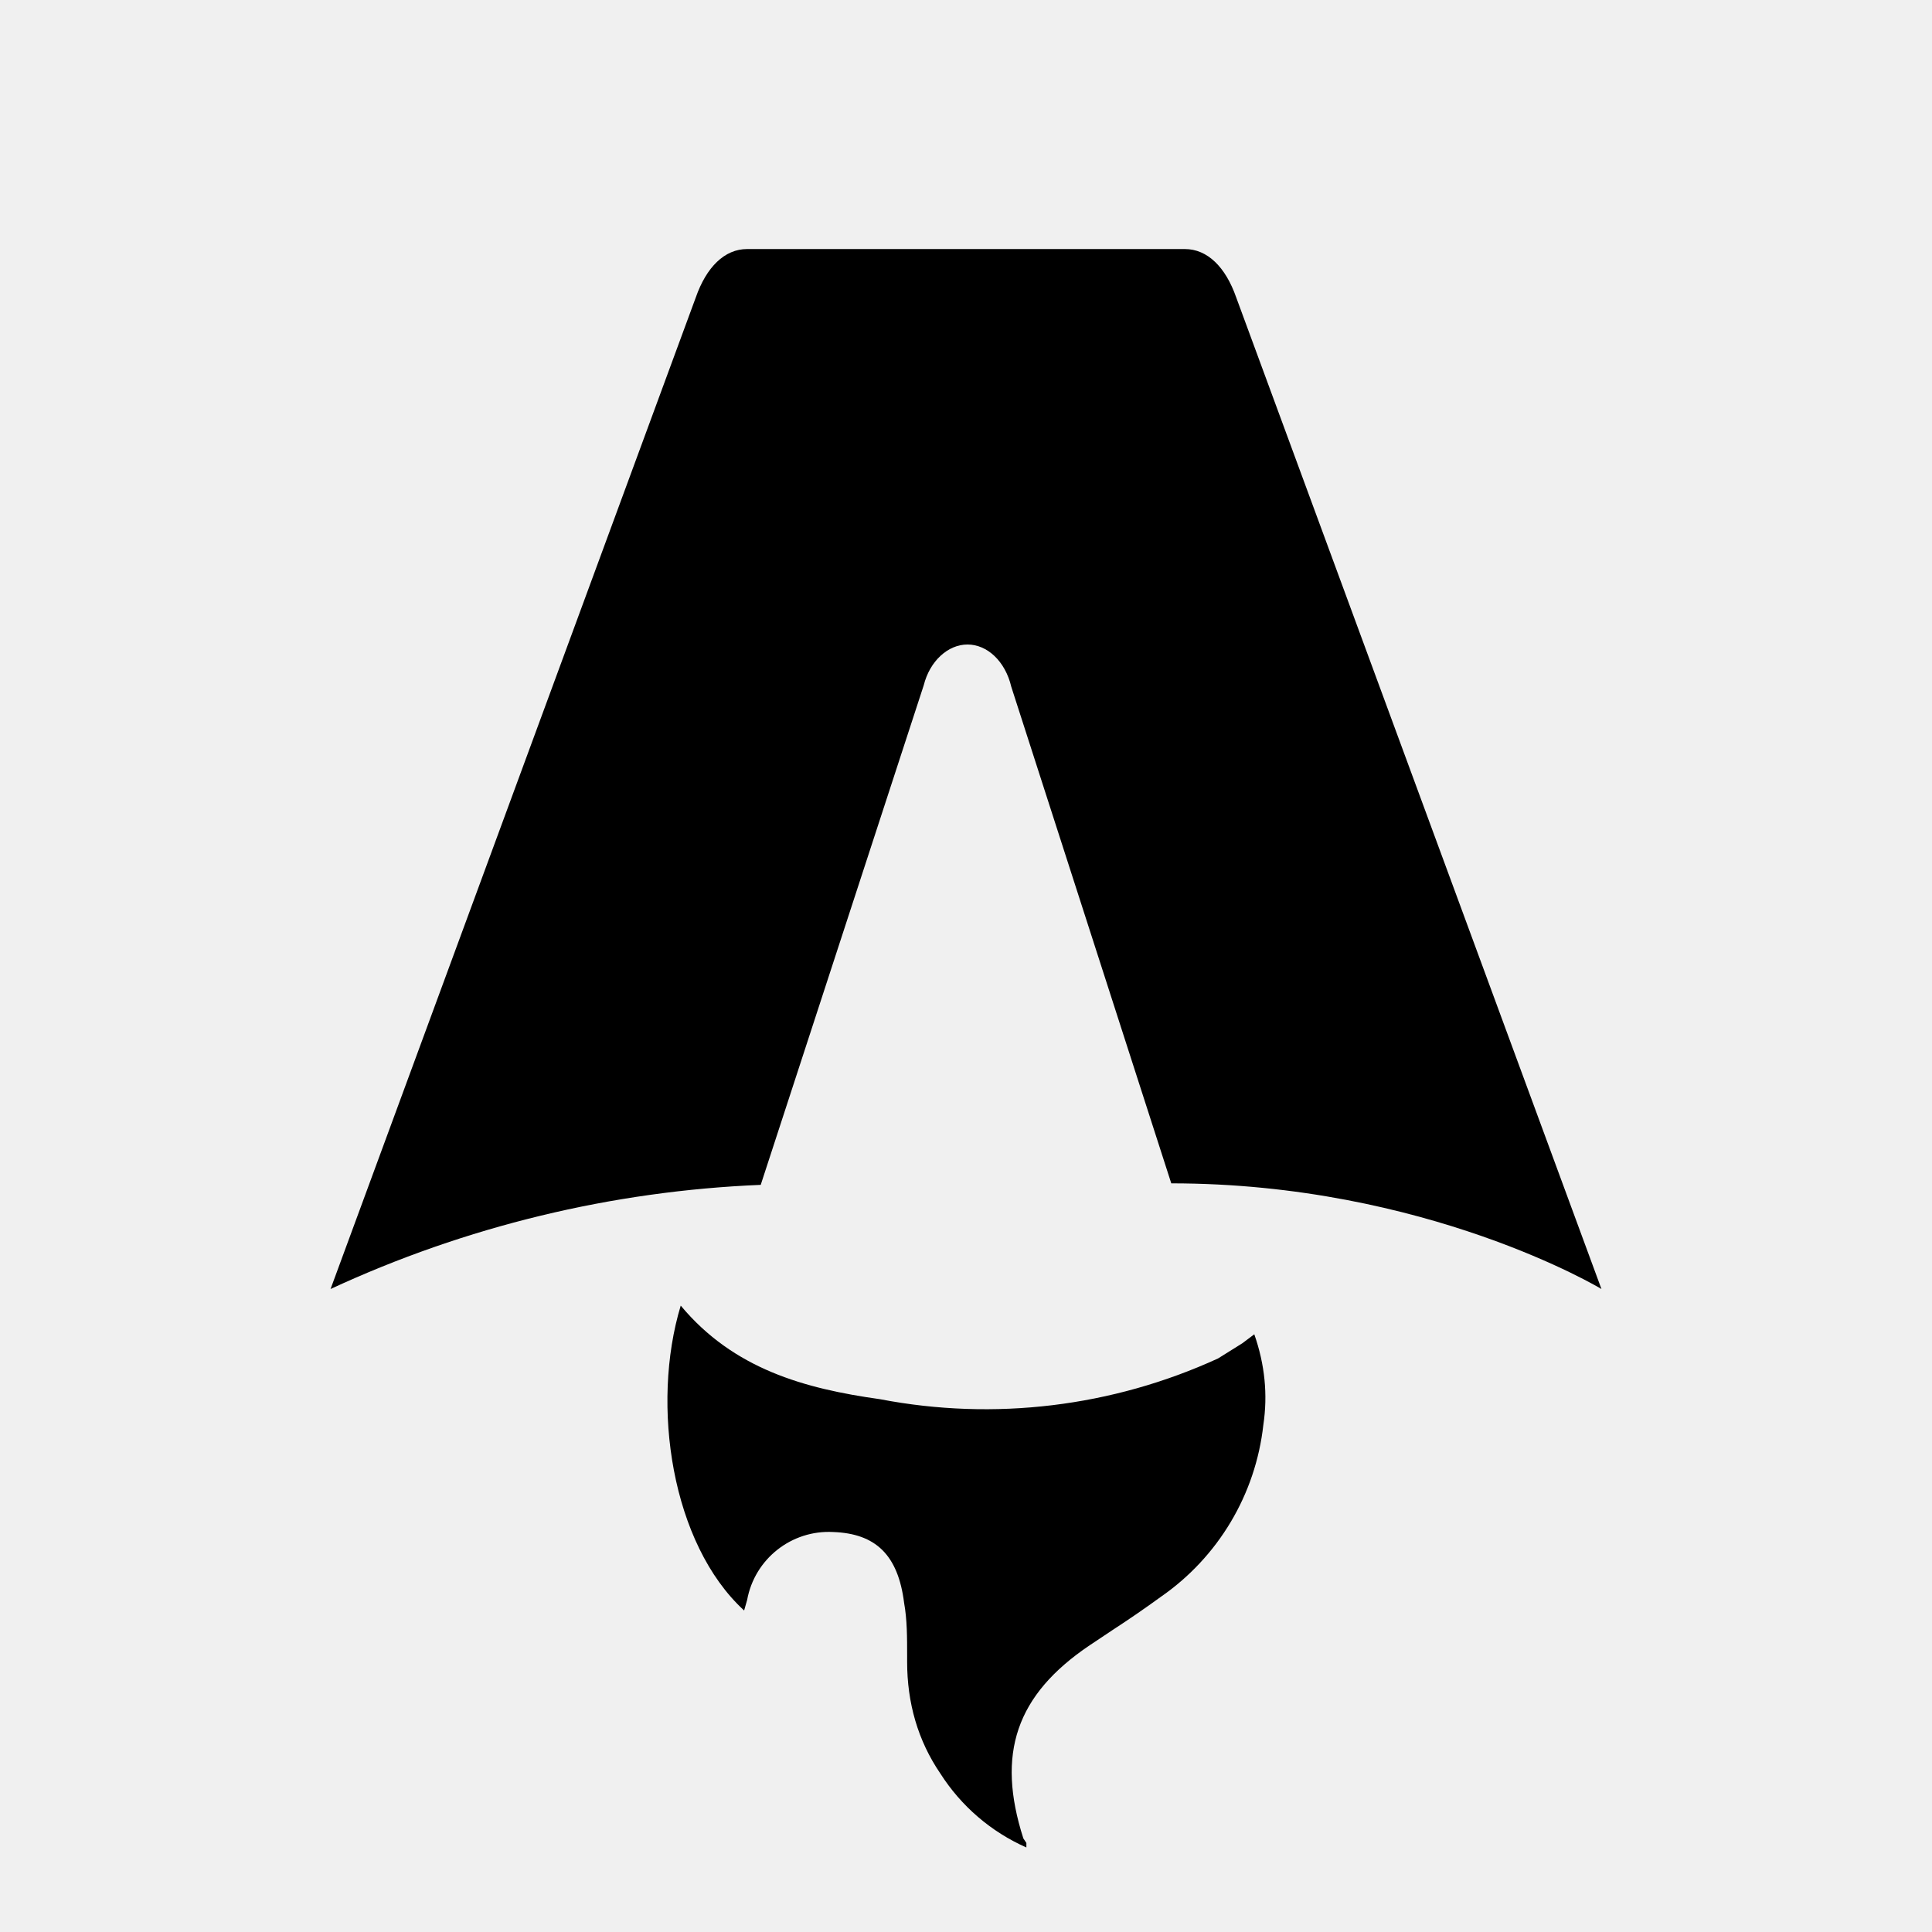
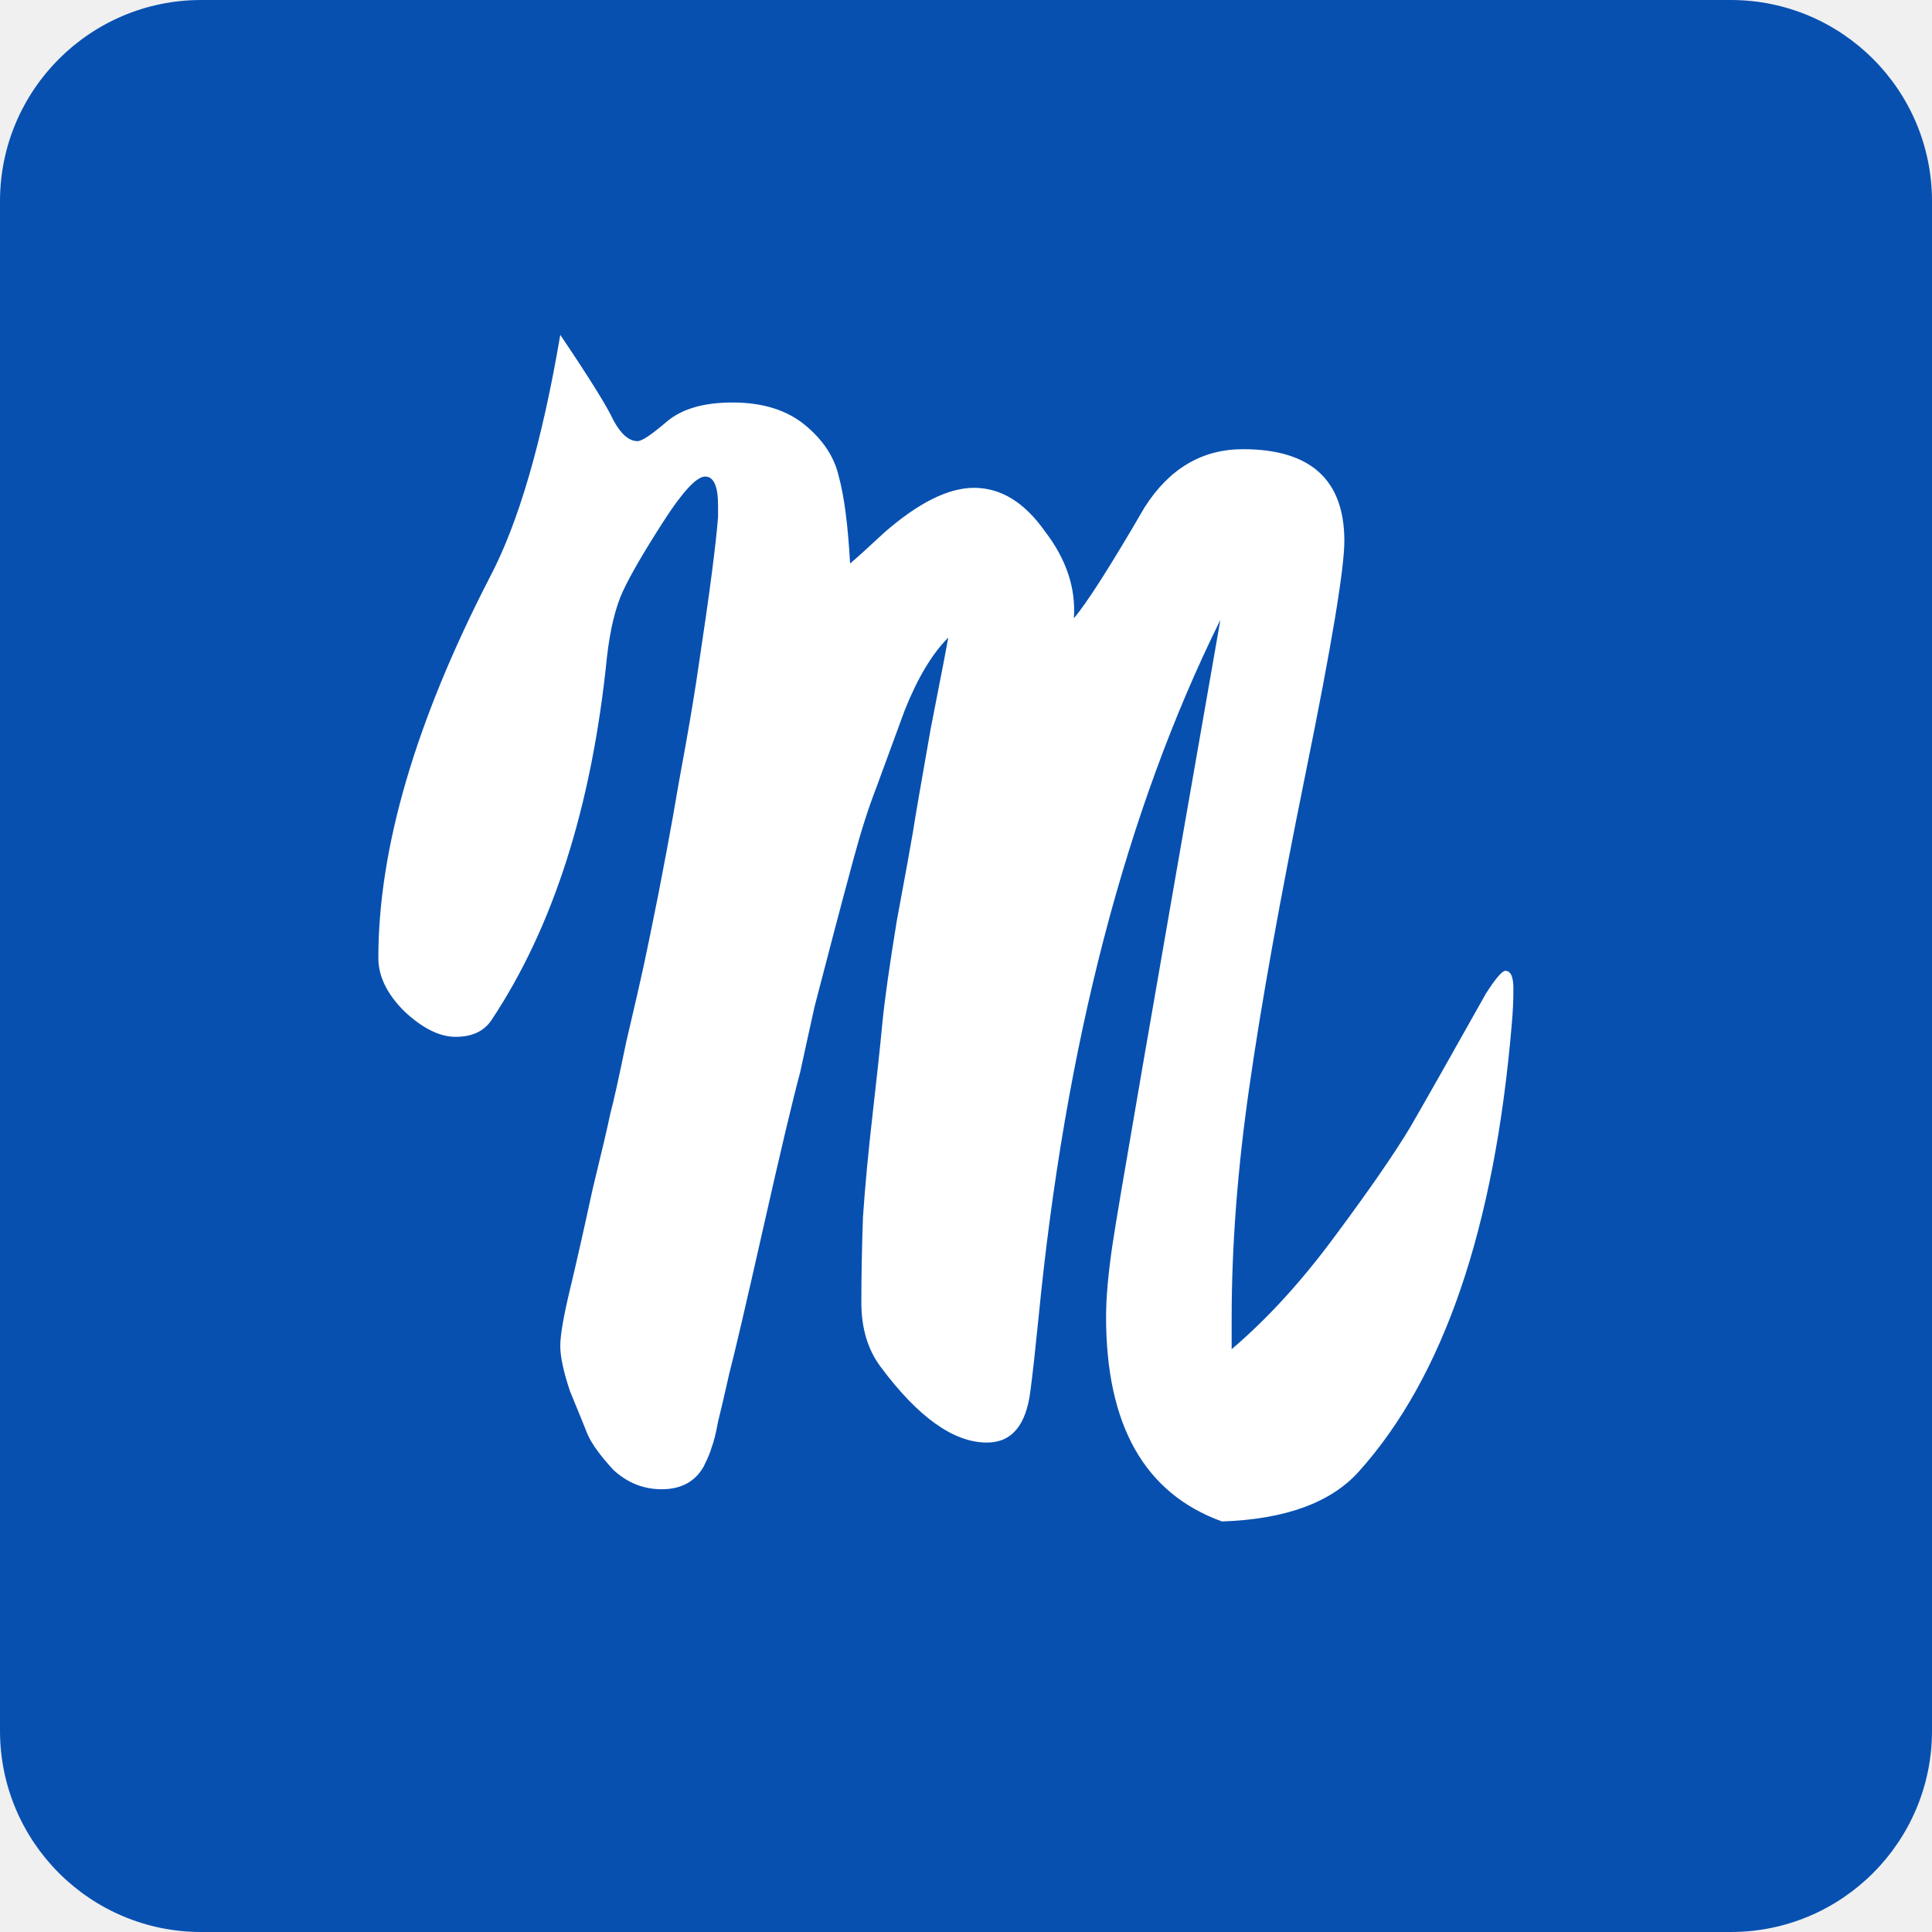
- <svg xmlns="http://www.w3.org/2000/svg" fill="none" viewBox="0 0 128 128">
-   <path d="M50.4 78.5a75.1 75.1 0 0 0-28.5 6.9l24.2-65.7c.7-2 1.9-3.2 3.4-3.2h29c1.5 0 2.7 1.2 3.4 3.2l24.2 65.7s-11.6-7-28.5-7L67 45.5c-.4-1.7-1.6-2.8-2.9-2.8-1.3 0-2.5 1.1-2.9 2.7L50.4 78.5Zm-1.1 28.2Zm-4.2-20.2c-2 6.6-.6 15.8 4.2 20.2a17.5 17.5 0 0 1 .2-.7 5.5 5.5 0 0 1 5.7-4.5c2.8.1 4.3 1.5 4.7 4.7.2 1.1.2 2.3.2 3.5v.4c0 2.7.7 5.2 2.2 7.4a13 13 0 0 0 5.7 4.9v-.3l-.2-.3c-1.8-5.6-.5-9.5 4.4-12.8l1.5-1a73 73 0 0 0 3.2-2.2 16 16 0 0 0 6.8-11.4c.3-2 .1-4-.6-6l-.8.6-1.6 1a37 37 0 0 1-22.4 2.7c-5-.7-9.7-2-13.2-6.2Z" />
-   <style>
-         path { fill: #000; }
-         @media (prefers-color-scheme: dark) {
-             path { fill: #FFF; }
-         }
-     </style>
+ <svg xmlns="http://www.w3.org/2000/svg" width="48" height="48" viewBox="0 0 48 48" fill="none">
+   <rect width="48" height="48" rx="5" fill="#0750B0" />
+   <path d="M37.4 24.12C37.533 24.12 37.6 24.267 37.6 24.56C37.6 24.853 37.587 25.147 37.56 25.44C37.133 30.507 35.867 34.213 33.76 36.56C33.067 37.333 31.933 37.747 30.36 37.8C28.44 37.107 27.48 35.413 27.48 32.72C27.48 32.24 27.533 31.64 27.64 30.92C27.747 30.173 28.64 25 30.32 15.4C27.973 20.147 26.467 25.933 25.8 32.76C25.72 33.56 25.653 34.16 25.6 34.56C25.493 35.413 25.133 35.84 24.52 35.84C23.693 35.84 22.813 35.213 21.88 33.96C21.56 33.533 21.4 33 21.4 32.36C21.4 31.72 21.413 31.013 21.44 30.24C21.493 29.467 21.573 28.613 21.68 27.68C21.787 26.747 21.867 26 21.92 25.44C21.973 24.88 22.093 24.027 22.28 22.88C22.493 21.733 22.627 21 22.68 20.68C22.733 20.333 22.88 19.48 23.12 18.12C23.387 16.76 23.533 16 23.56 15.84C23.16 16.24 22.8 16.84 22.48 17.64C22.187 18.44 21.947 19.093 21.76 19.6C21.573 20.08 21.387 20.667 21.2 21.36C21.013 22.053 20.853 22.653 20.72 23.16C20.587 23.667 20.427 24.28 20.24 25C20.08 25.72 19.96 26.267 19.88 26.64C19.693 27.333 19.387 28.627 18.96 30.52C18.533 32.413 18.253 33.613 18.12 34.12C18.013 34.6 17.92 35 17.84 35.32C17.787 35.613 17.733 35.827 17.68 35.96C17.653 36.067 17.587 36.227 17.48 36.44C17.267 36.813 16.92 37 16.44 37C15.987 37 15.587 36.84 15.24 36.52C14.92 36.173 14.707 35.88 14.6 35.64C14.493 35.373 14.347 35.013 14.16 34.56C14 34.08 13.92 33.707 13.92 33.44C13.92 33.173 14 32.707 14.16 32.04C14.32 31.373 14.507 30.547 14.72 29.56C14.96 28.573 15.107 27.947 15.16 27.68C15.24 27.387 15.373 26.787 15.56 25.88C15.773 24.973 15.92 24.333 16 23.96C16.08 23.587 16.2 23 16.36 22.2C16.52 21.373 16.64 20.733 16.72 20.28C16.8 19.8 16.907 19.2 17.04 18.48C17.173 17.733 17.28 17.08 17.36 16.52C17.627 14.76 17.787 13.533 17.84 12.84V12.56C17.84 12.08 17.733 11.84 17.52 11.84C17.307 11.84 16.96 12.213 16.48 12.96C16 13.707 15.667 14.28 15.48 14.68C15.293 15.08 15.16 15.627 15.08 16.32C14.707 20.027 13.747 23.04 12.2 25.36C12.013 25.627 11.72 25.76 11.32 25.76C10.92 25.76 10.493 25.547 10.04 25.12C9.613 24.693 9.4 24.253 9.4 23.8C9.4 21.08 10.32 17.933 12.16 14.36C12.88 13 13.467 10.987 13.92 8.32C14.64 9.387 15.08 10.093 15.24 10.44C15.427 10.787 15.627 10.96 15.84 10.96C15.947 10.96 16.187 10.8 16.56 10.48C16.933 10.16 17.48 10 18.2 10C18.947 10 19.547 10.187 20 10.56C20.453 10.933 20.733 11.36 20.84 11.84C20.973 12.32 21.067 13.04 21.12 14C21.28 13.867 21.56 13.613 21.96 13.24C22.813 12.493 23.56 12.12 24.2 12.12C24.867 12.12 25.453 12.48 25.96 13.2C26.493 13.893 26.733 14.613 26.68 15.36C27 14.987 27.587 14.067 28.44 12.6C29.053 11.64 29.867 11.16 30.88 11.16C32.56 11.16 33.4 11.92 33.4 13.44C33.4 14.133 33.08 16.053 32.44 19.2C31.8 22.347 31.333 24.947 31.04 27C30.747 29.027 30.6 30.947 30.6 32.76V33.52C31.48 32.773 32.333 31.84 33.16 30.72C34.013 29.573 34.64 28.667 35.04 28C35.44 27.307 36.067 26.2 36.92 24.68C37.16 24.307 37.32 24.12 37.4 24.12Z" fill="white" />
</svg>
